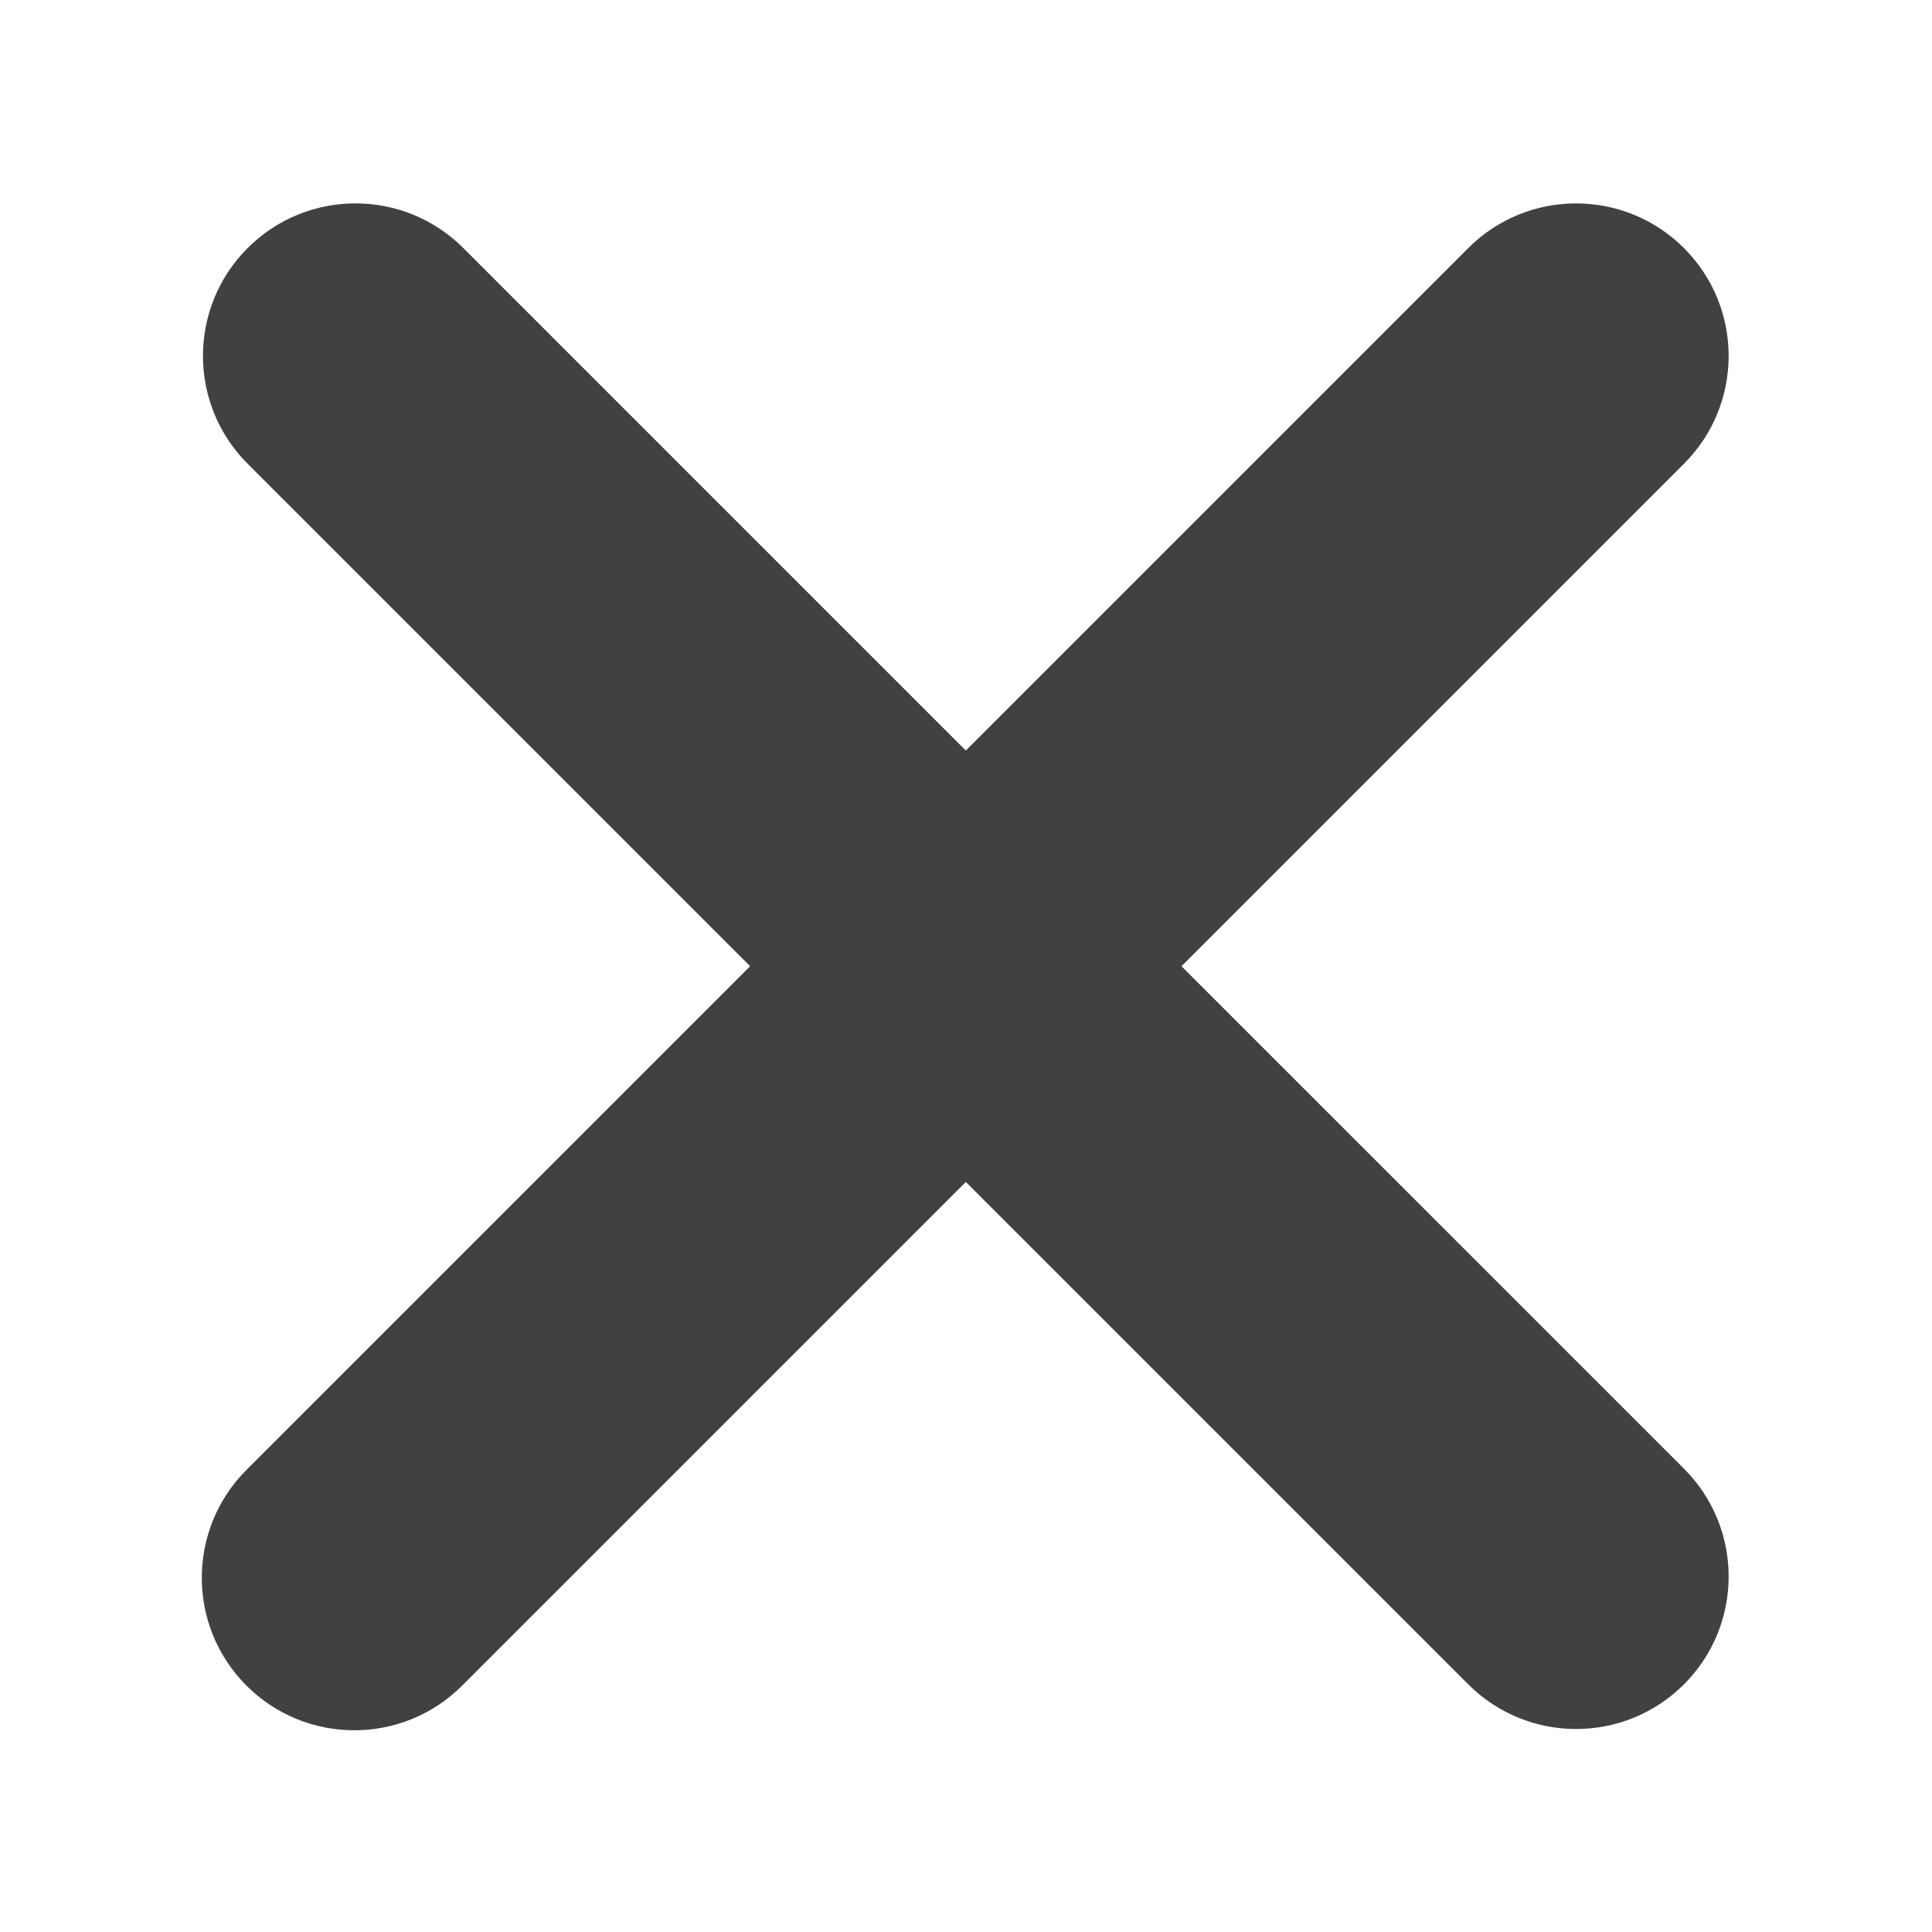
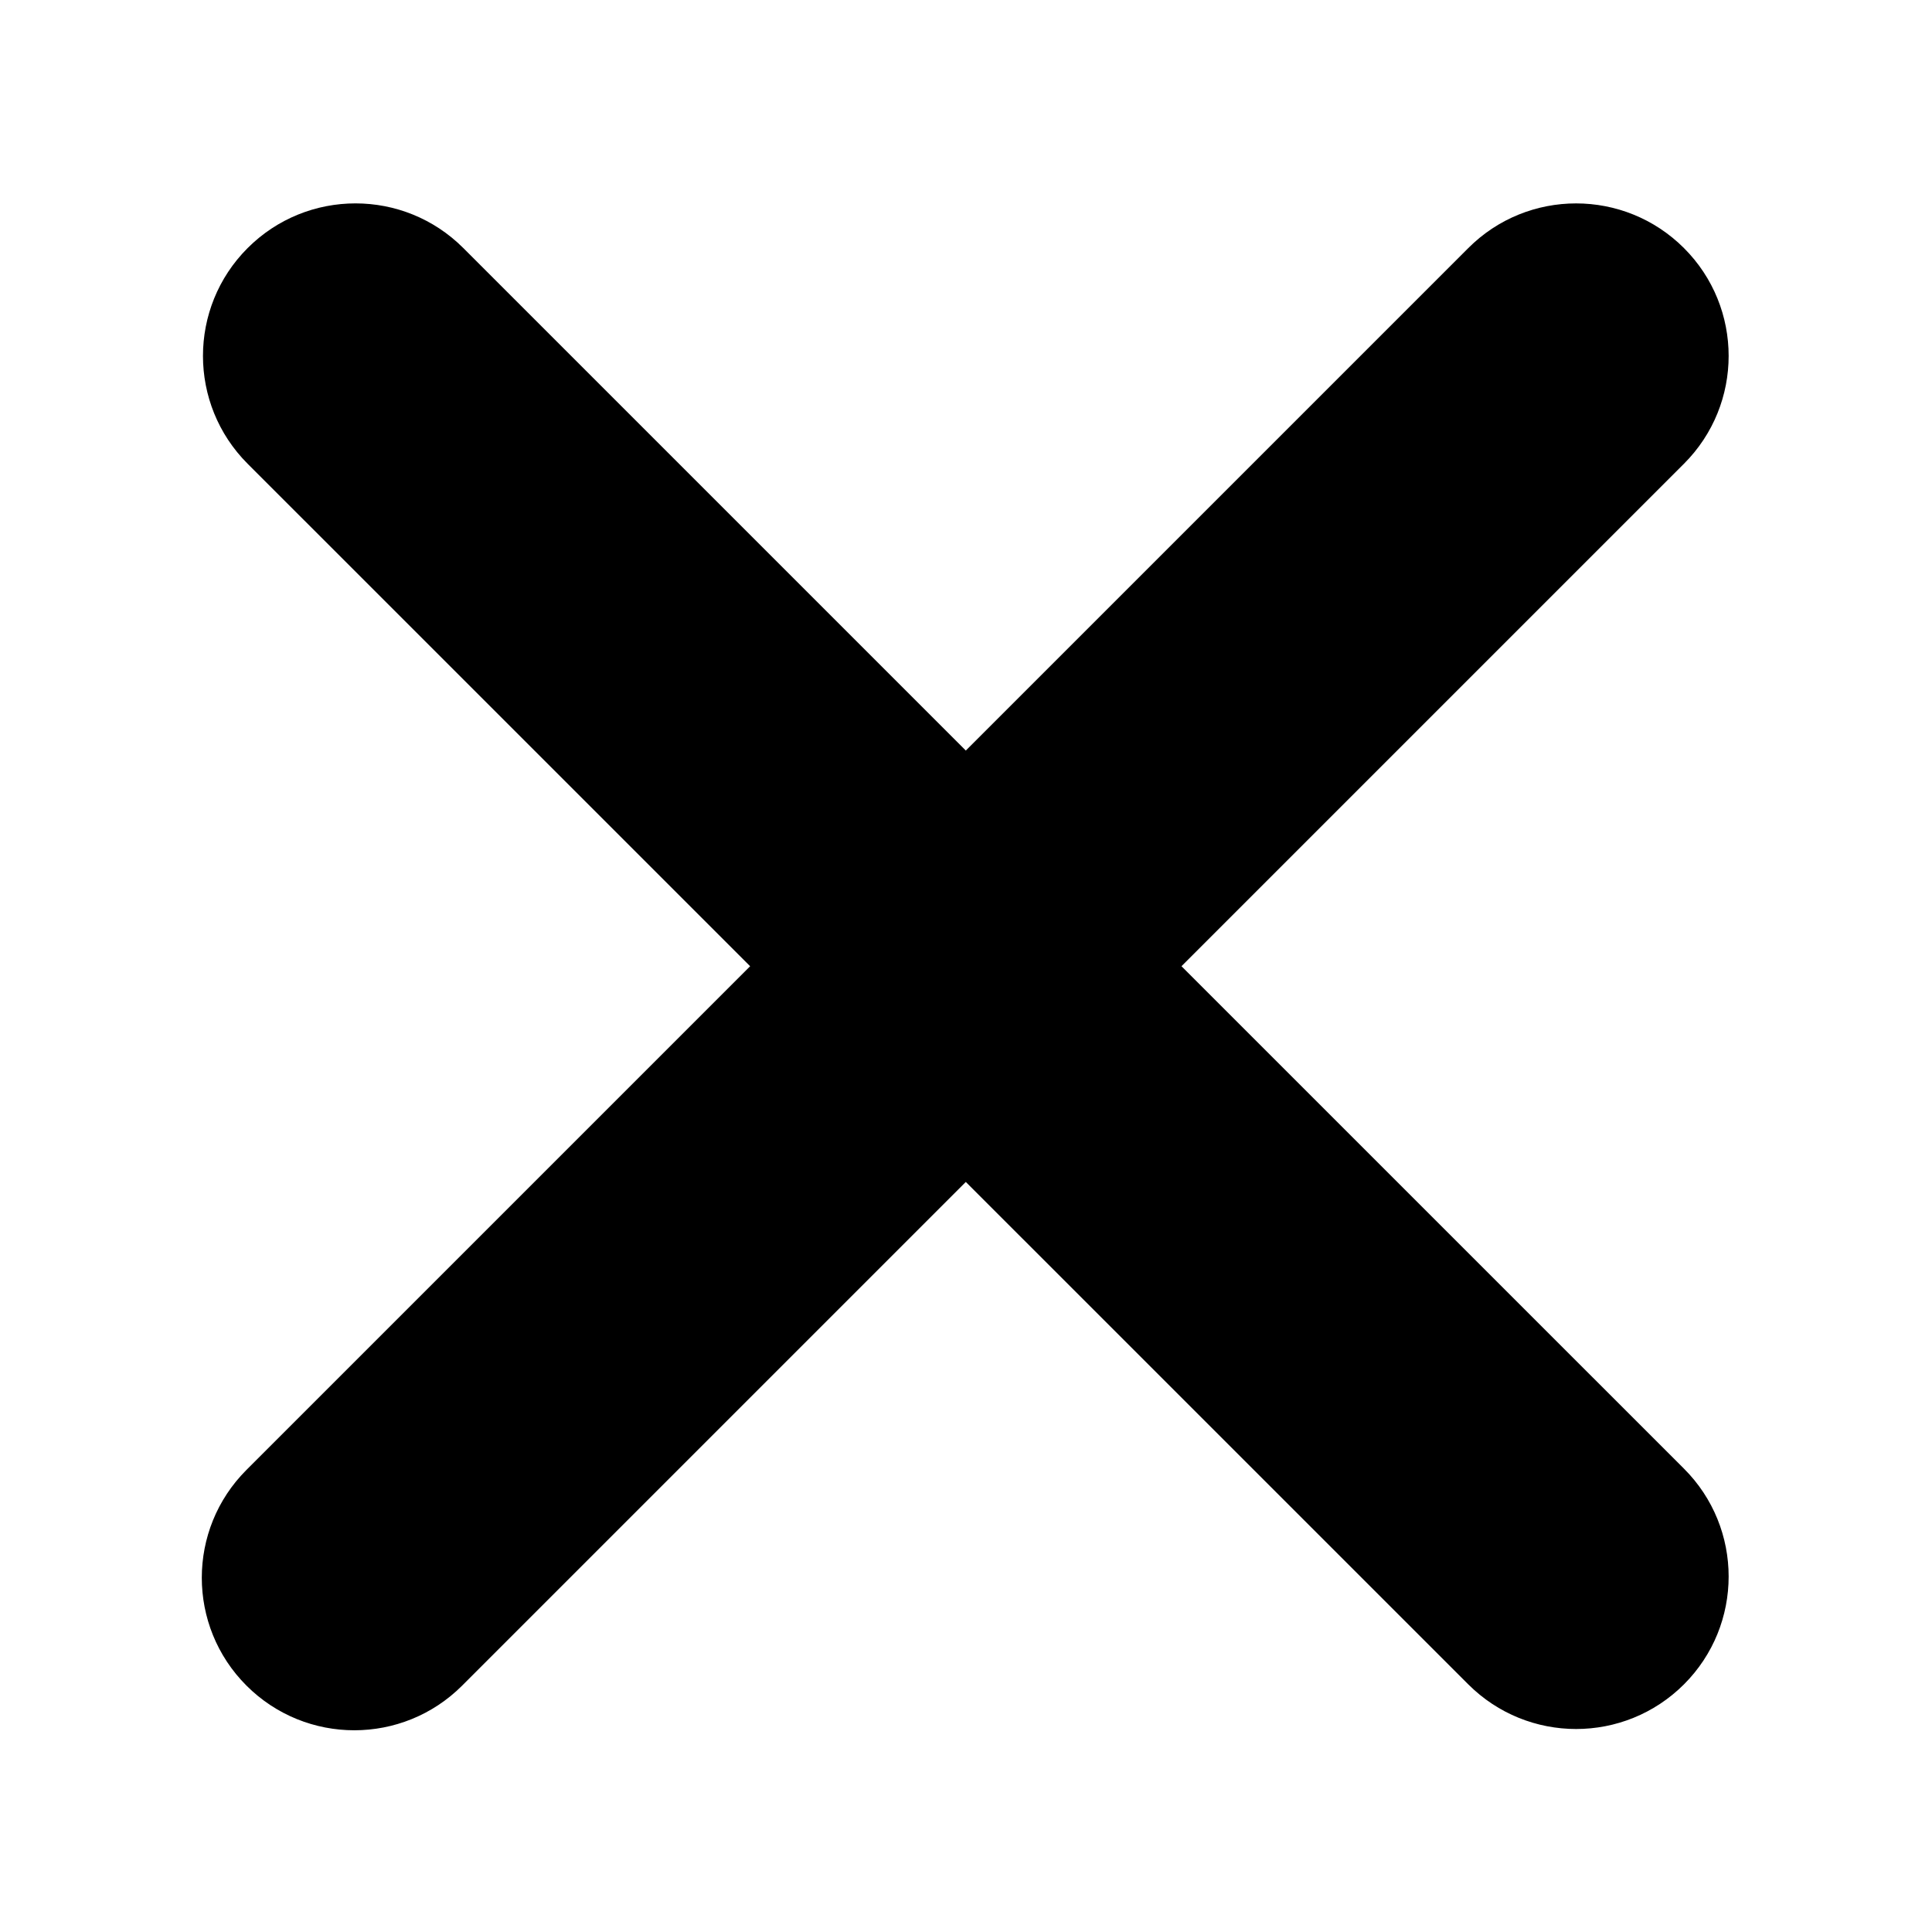
<svg xmlns="http://www.w3.org/2000/svg" version="1.1" viewBox="0 0 47.5 47.5" style="enable-background:new 0 0 47.5 47.5;" id="svg2" xml:space="preserve">
  <defs id="defs6">
    <clipPath id="clipPath18">
      <path d="M 0,38 38,38 38,0 0,0 0,38 z" id="path20" />
    </clipPath>
  </defs>
  <g transform="matrix(1.25,0,0,-1.25,0,47.5)" id="g12">
    <g id="g14">
      <g clip-path="url(#clipPath18)" id="g16">
        <g transform="translate(23.2383,18.9956)" id="g22">
-           <path d="m 0,0 9.883,9.883 c 1.172,1.171 1.172,3.071 0,4.242 -1.172,1.171 -3.071,1.172 -4.242,0 l -9.883,-9.883 -9.883,9.883 c -1.171,1.172 -3.071,1.172 -4.243,0 -1.171,-1.171 -1.171,-3.071 10e-4,-4.243 L -8.484,0 -18.391,-9.907 c -1.171,-1.171 -1.171,-3.071 0,-4.242 0.586,-0.586 1.354,-0.879 2.121,-0.879 0.768,0 1.536,0.293 2.122,0.879 l 9.906,9.906 9.883,-9.882 c 0.586,-0.585 1.353,-0.878 2.121,-0.878 0.767,0 1.535,0.293 2.121,0.878 1.172,1.171 1.172,3.072 0,4.243 L 0,0 z" id="path24" style="fill:#414042;fill-opacity:1;fill-rule:nonzero;stroke:none" />
+           <path d="m 0,0 9.883,9.883 c 1.172,1.171 1.172,3.071 0,4.242 -1.172,1.171 -3.071,1.172 -4.242,0 l -9.883,-9.883 -9.883,9.883 c -1.171,1.172 -3.071,1.172 -4.243,0 -1.171,-1.171 -1.171,-3.071 10e-4,-4.243 L -8.484,0 -18.391,-9.907 c -1.171,-1.171 -1.171,-3.071 0,-4.242 0.586,-0.586 1.354,-0.879 2.121,-0.879 0.768,0 1.536,0.293 2.122,0.879 l 9.906,9.906 9.883,-9.882 c 0.586,-0.585 1.353,-0.878 2.121,-0.878 0.767,0 1.535,0.293 2.121,0.878 1.172,1.171 1.172,3.072 0,4.243 L 0,0 z" id="path24" style="fill:#000000;fill-opacity:1;fill-rule:nonzero;stroke:none" />
        </g>
      </g>
    </g>
  </g>
</svg>
